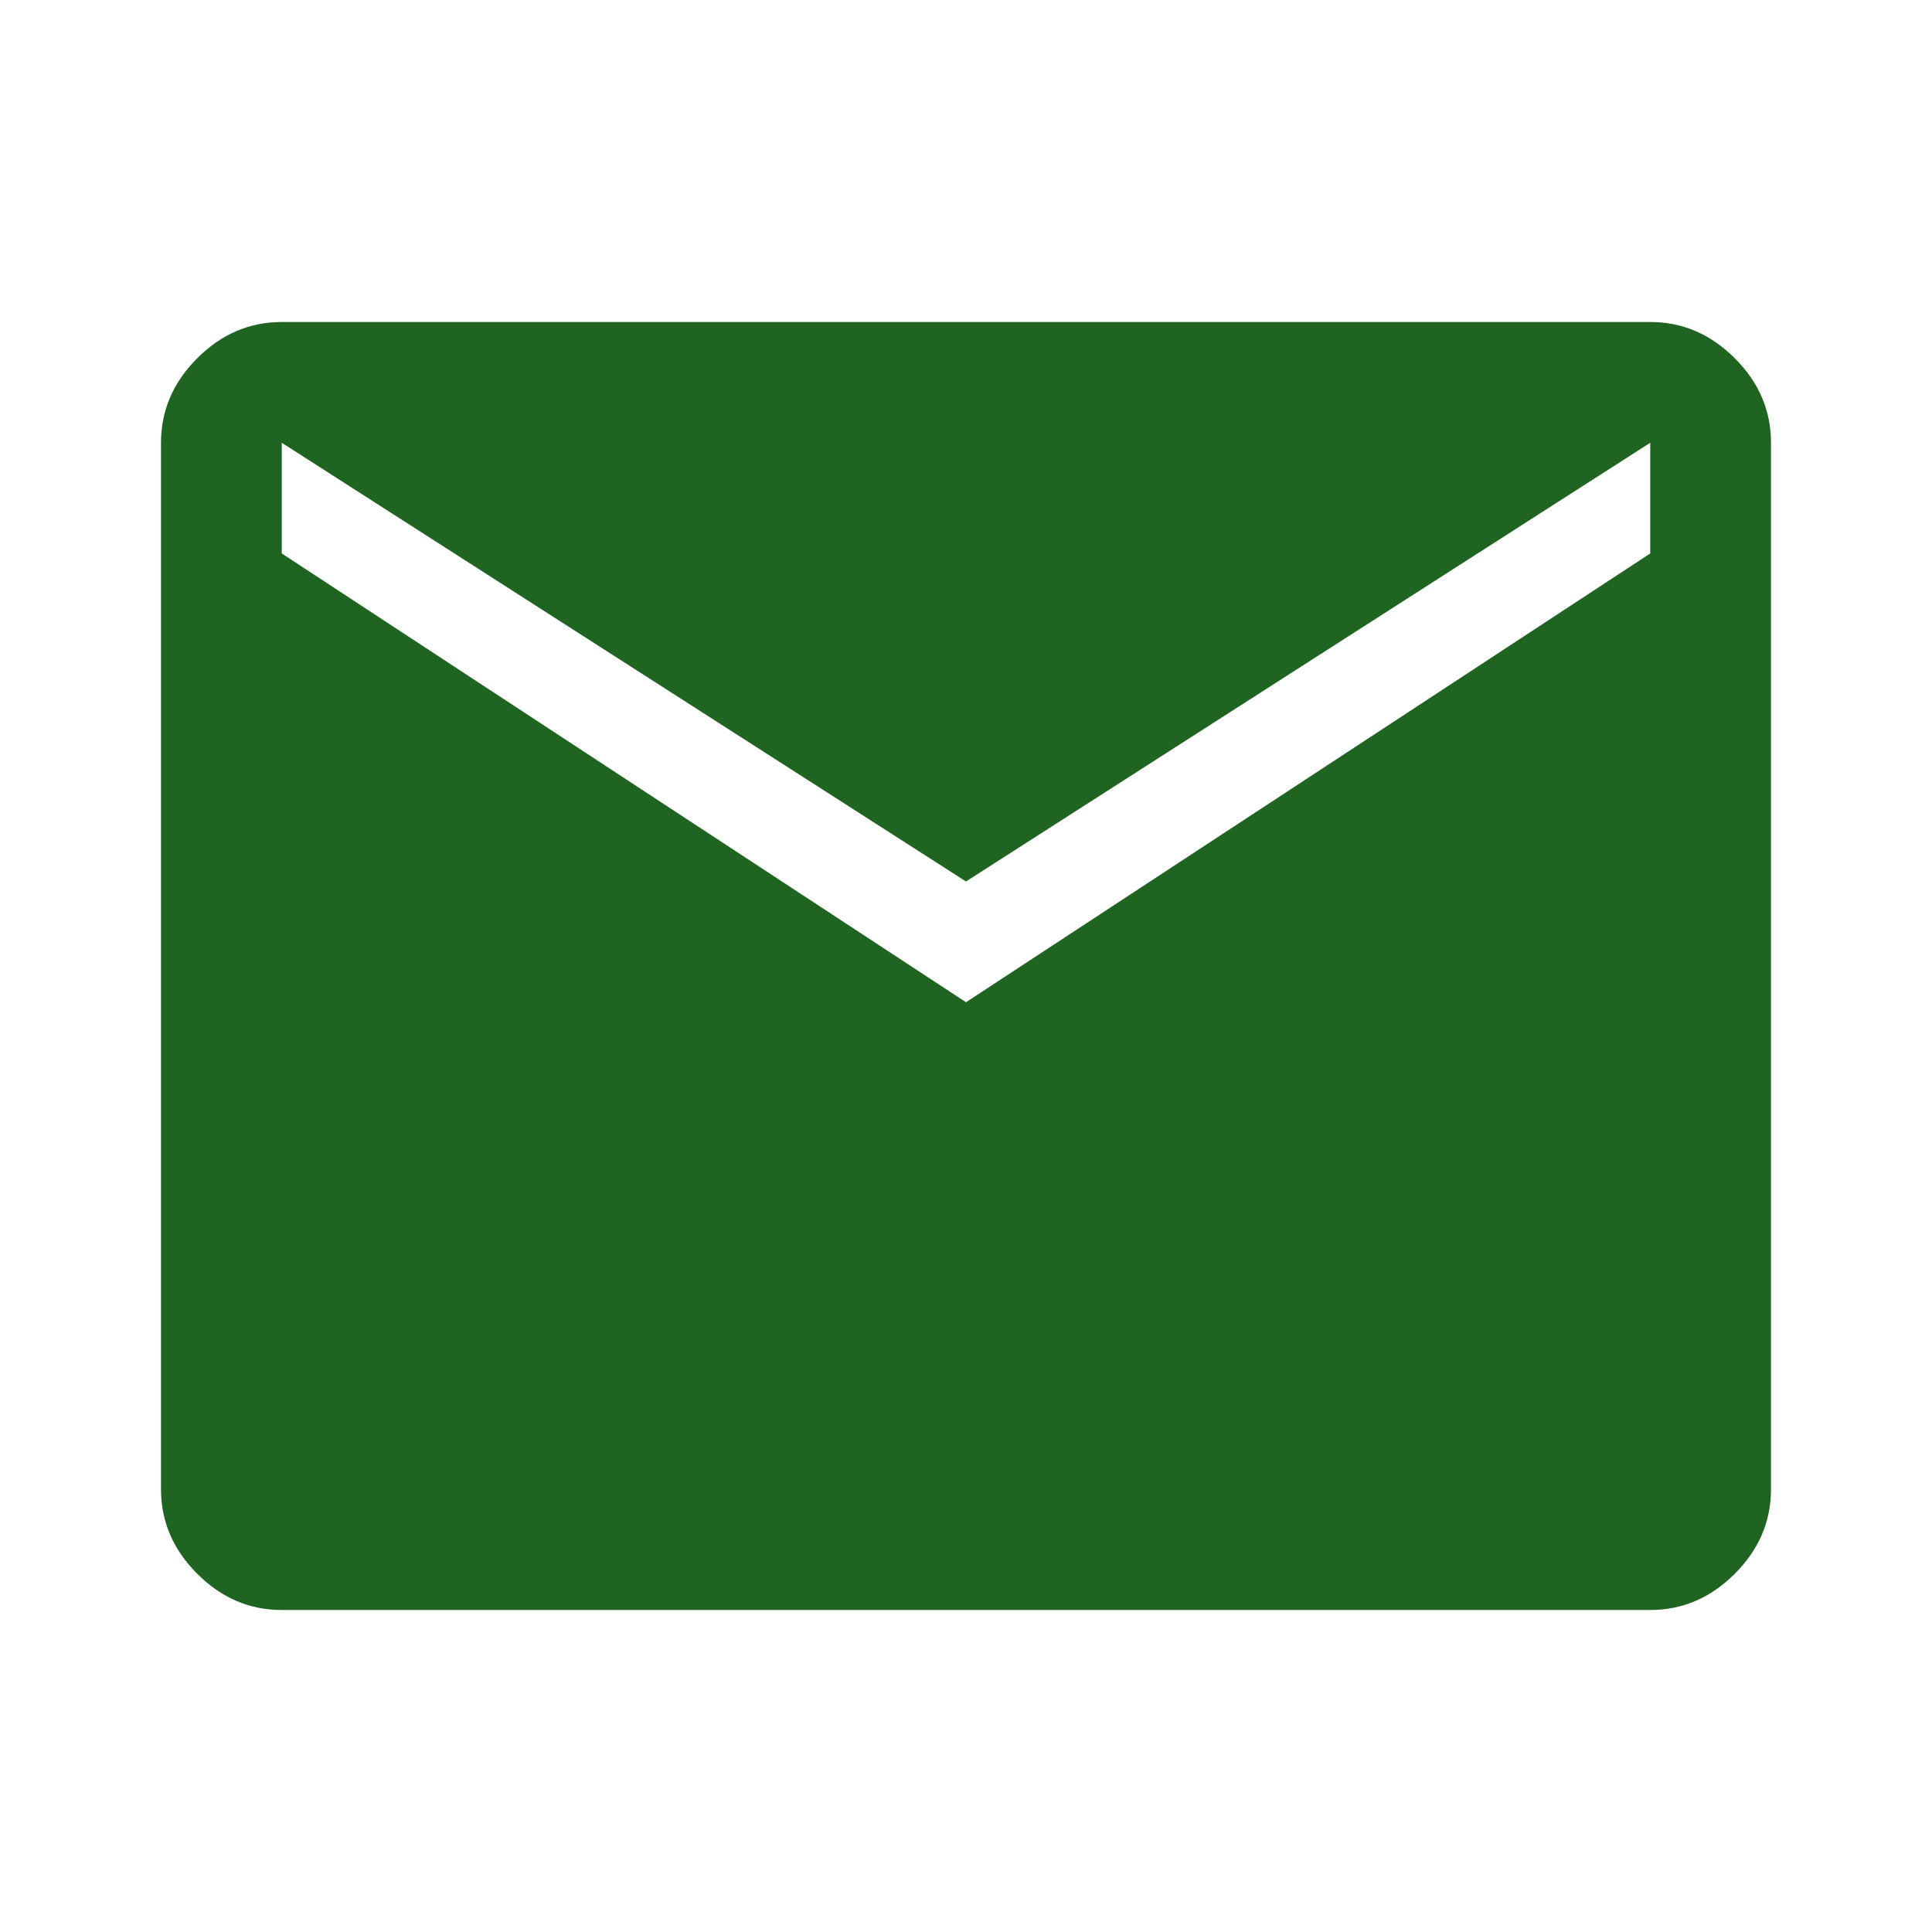
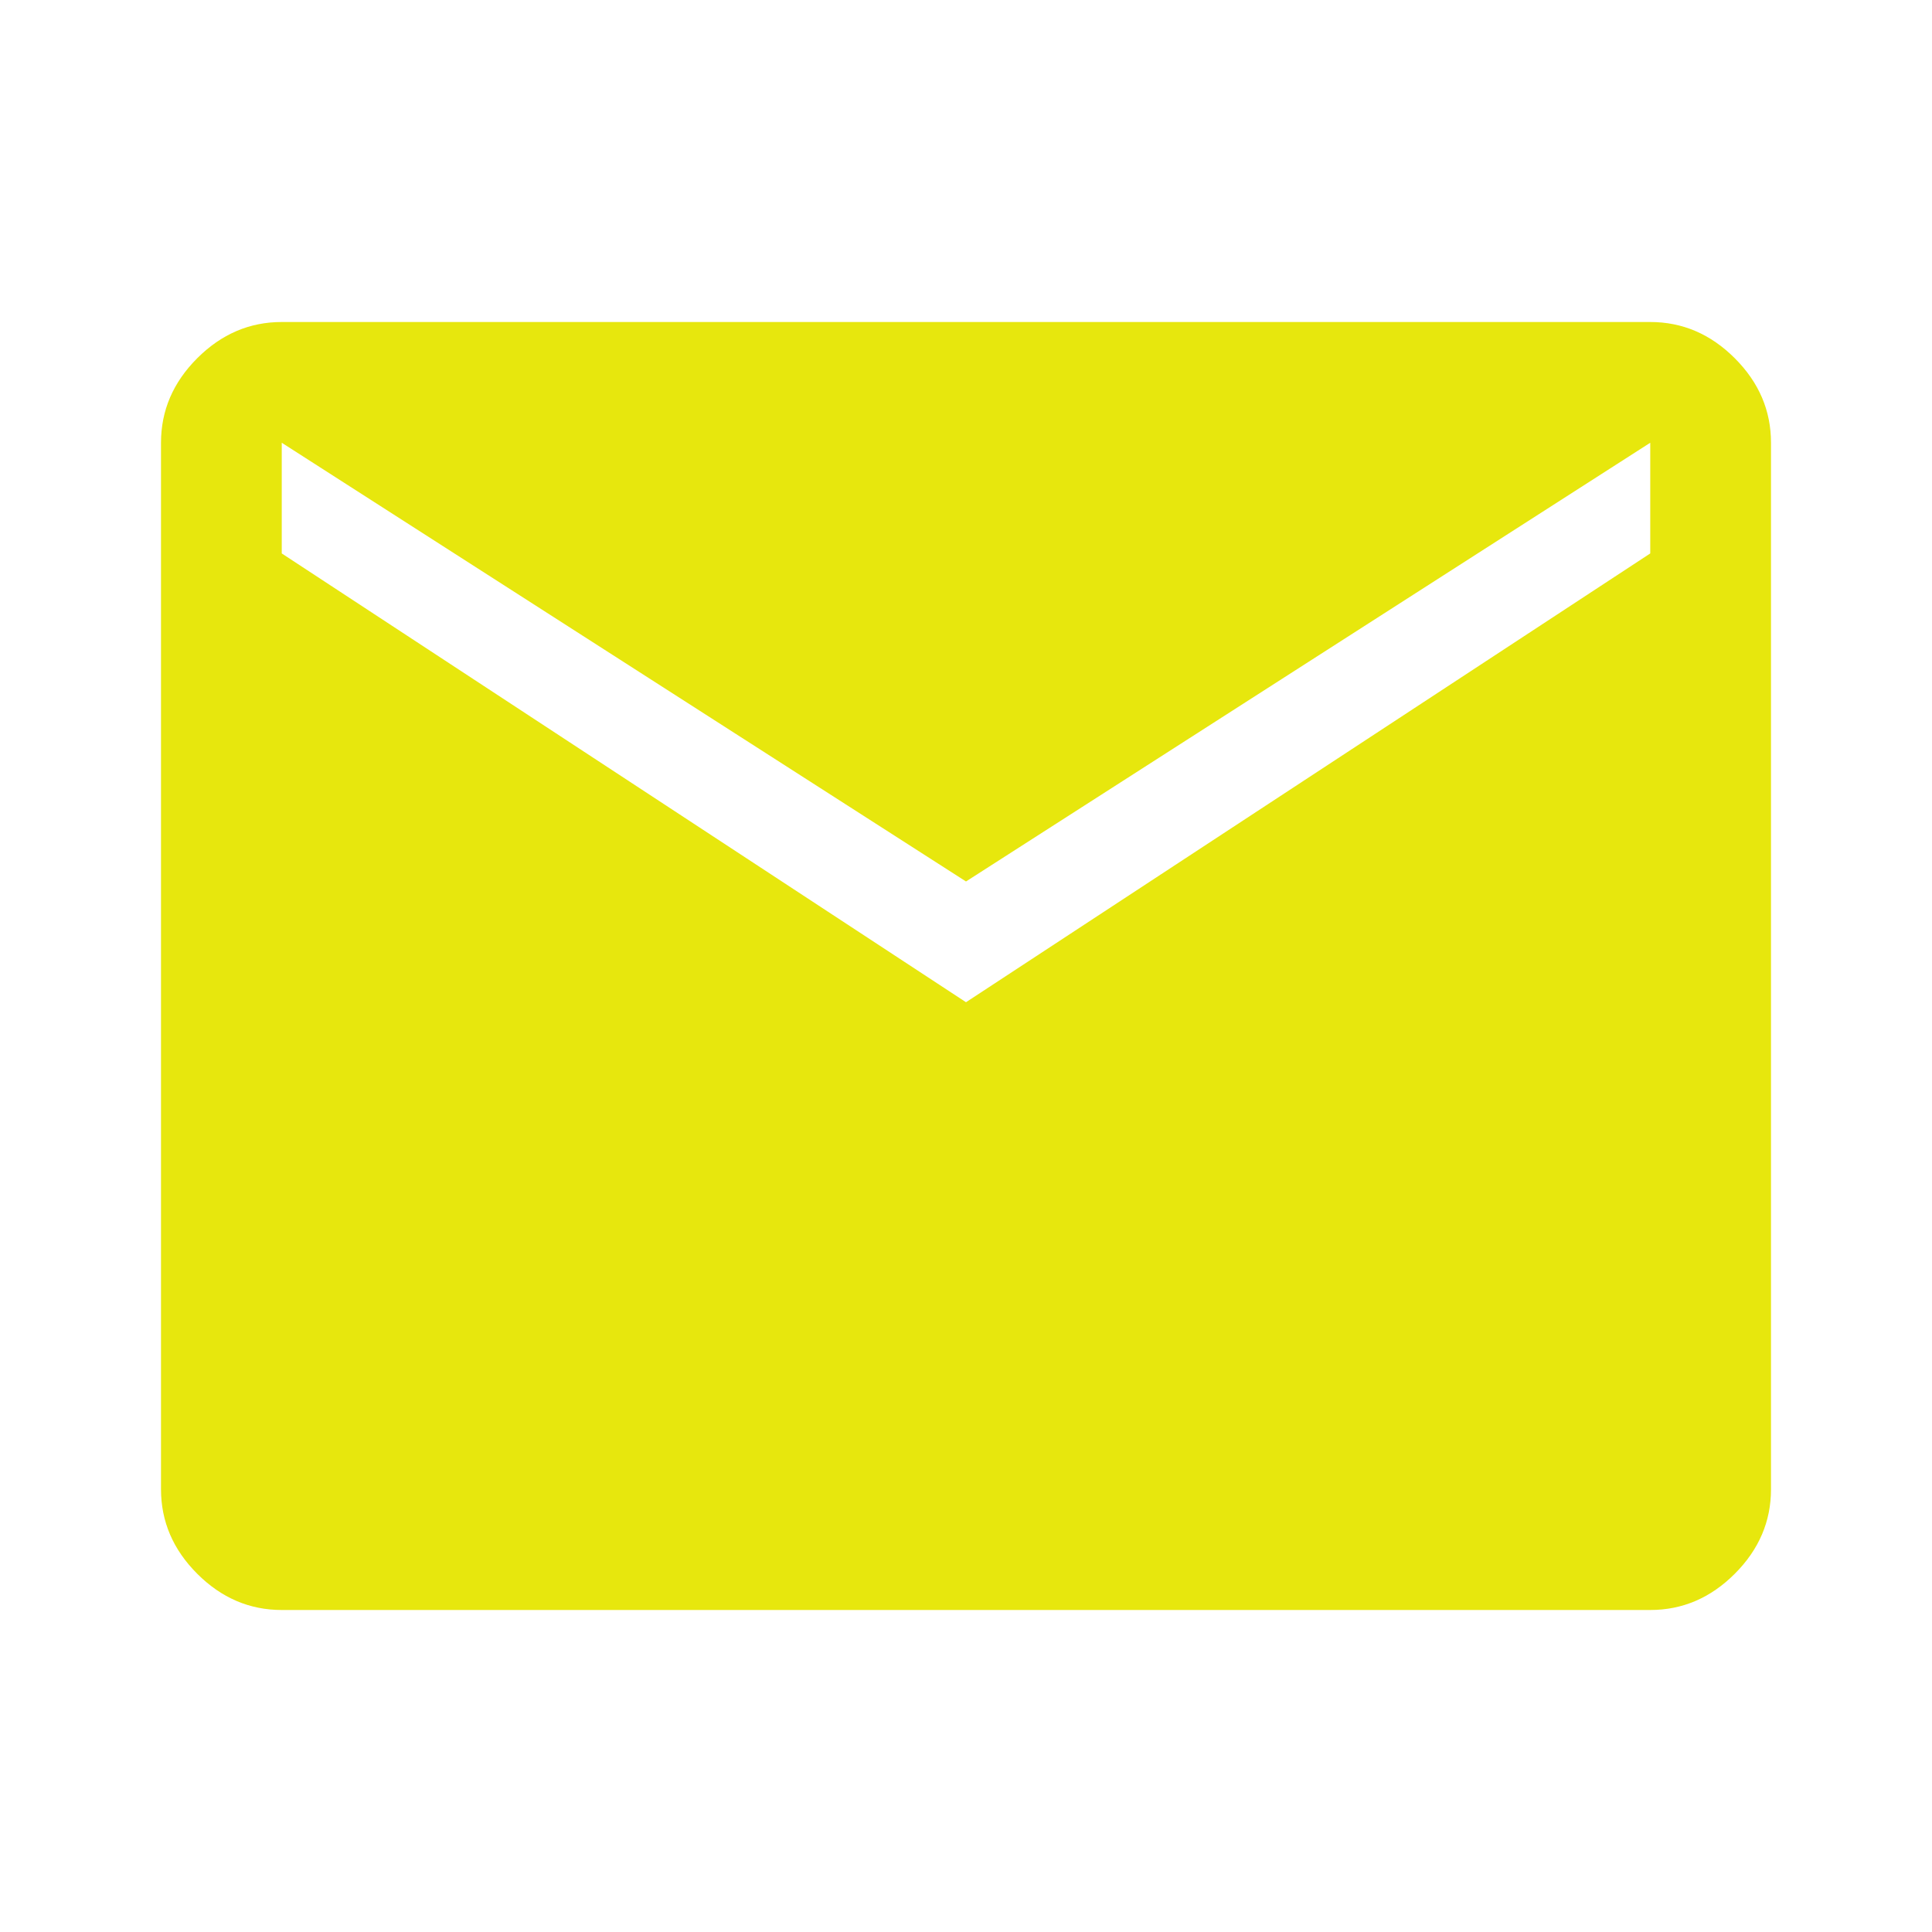
- <svg xmlns="http://www.w3.org/2000/svg" fill="#1F6521" height="48" width="48">
+ <svg xmlns="http://www.w3.org/2000/svg" fill="#e7e70d" height="48" width="48">
  <path d="M7 40q-1.2 0-2.1-.9Q4 38.2 4 37V11q0-1.2.9-2.1Q5.8 8 7 8h34q1.2 0 2.1.9.9.9.9 2.1v26q0 1.2-.9 2.1-.9.9-2.1.9Zm17-15.1 17-11.15V11L24 21.9 7 11v2.75Z" />
</svg>
